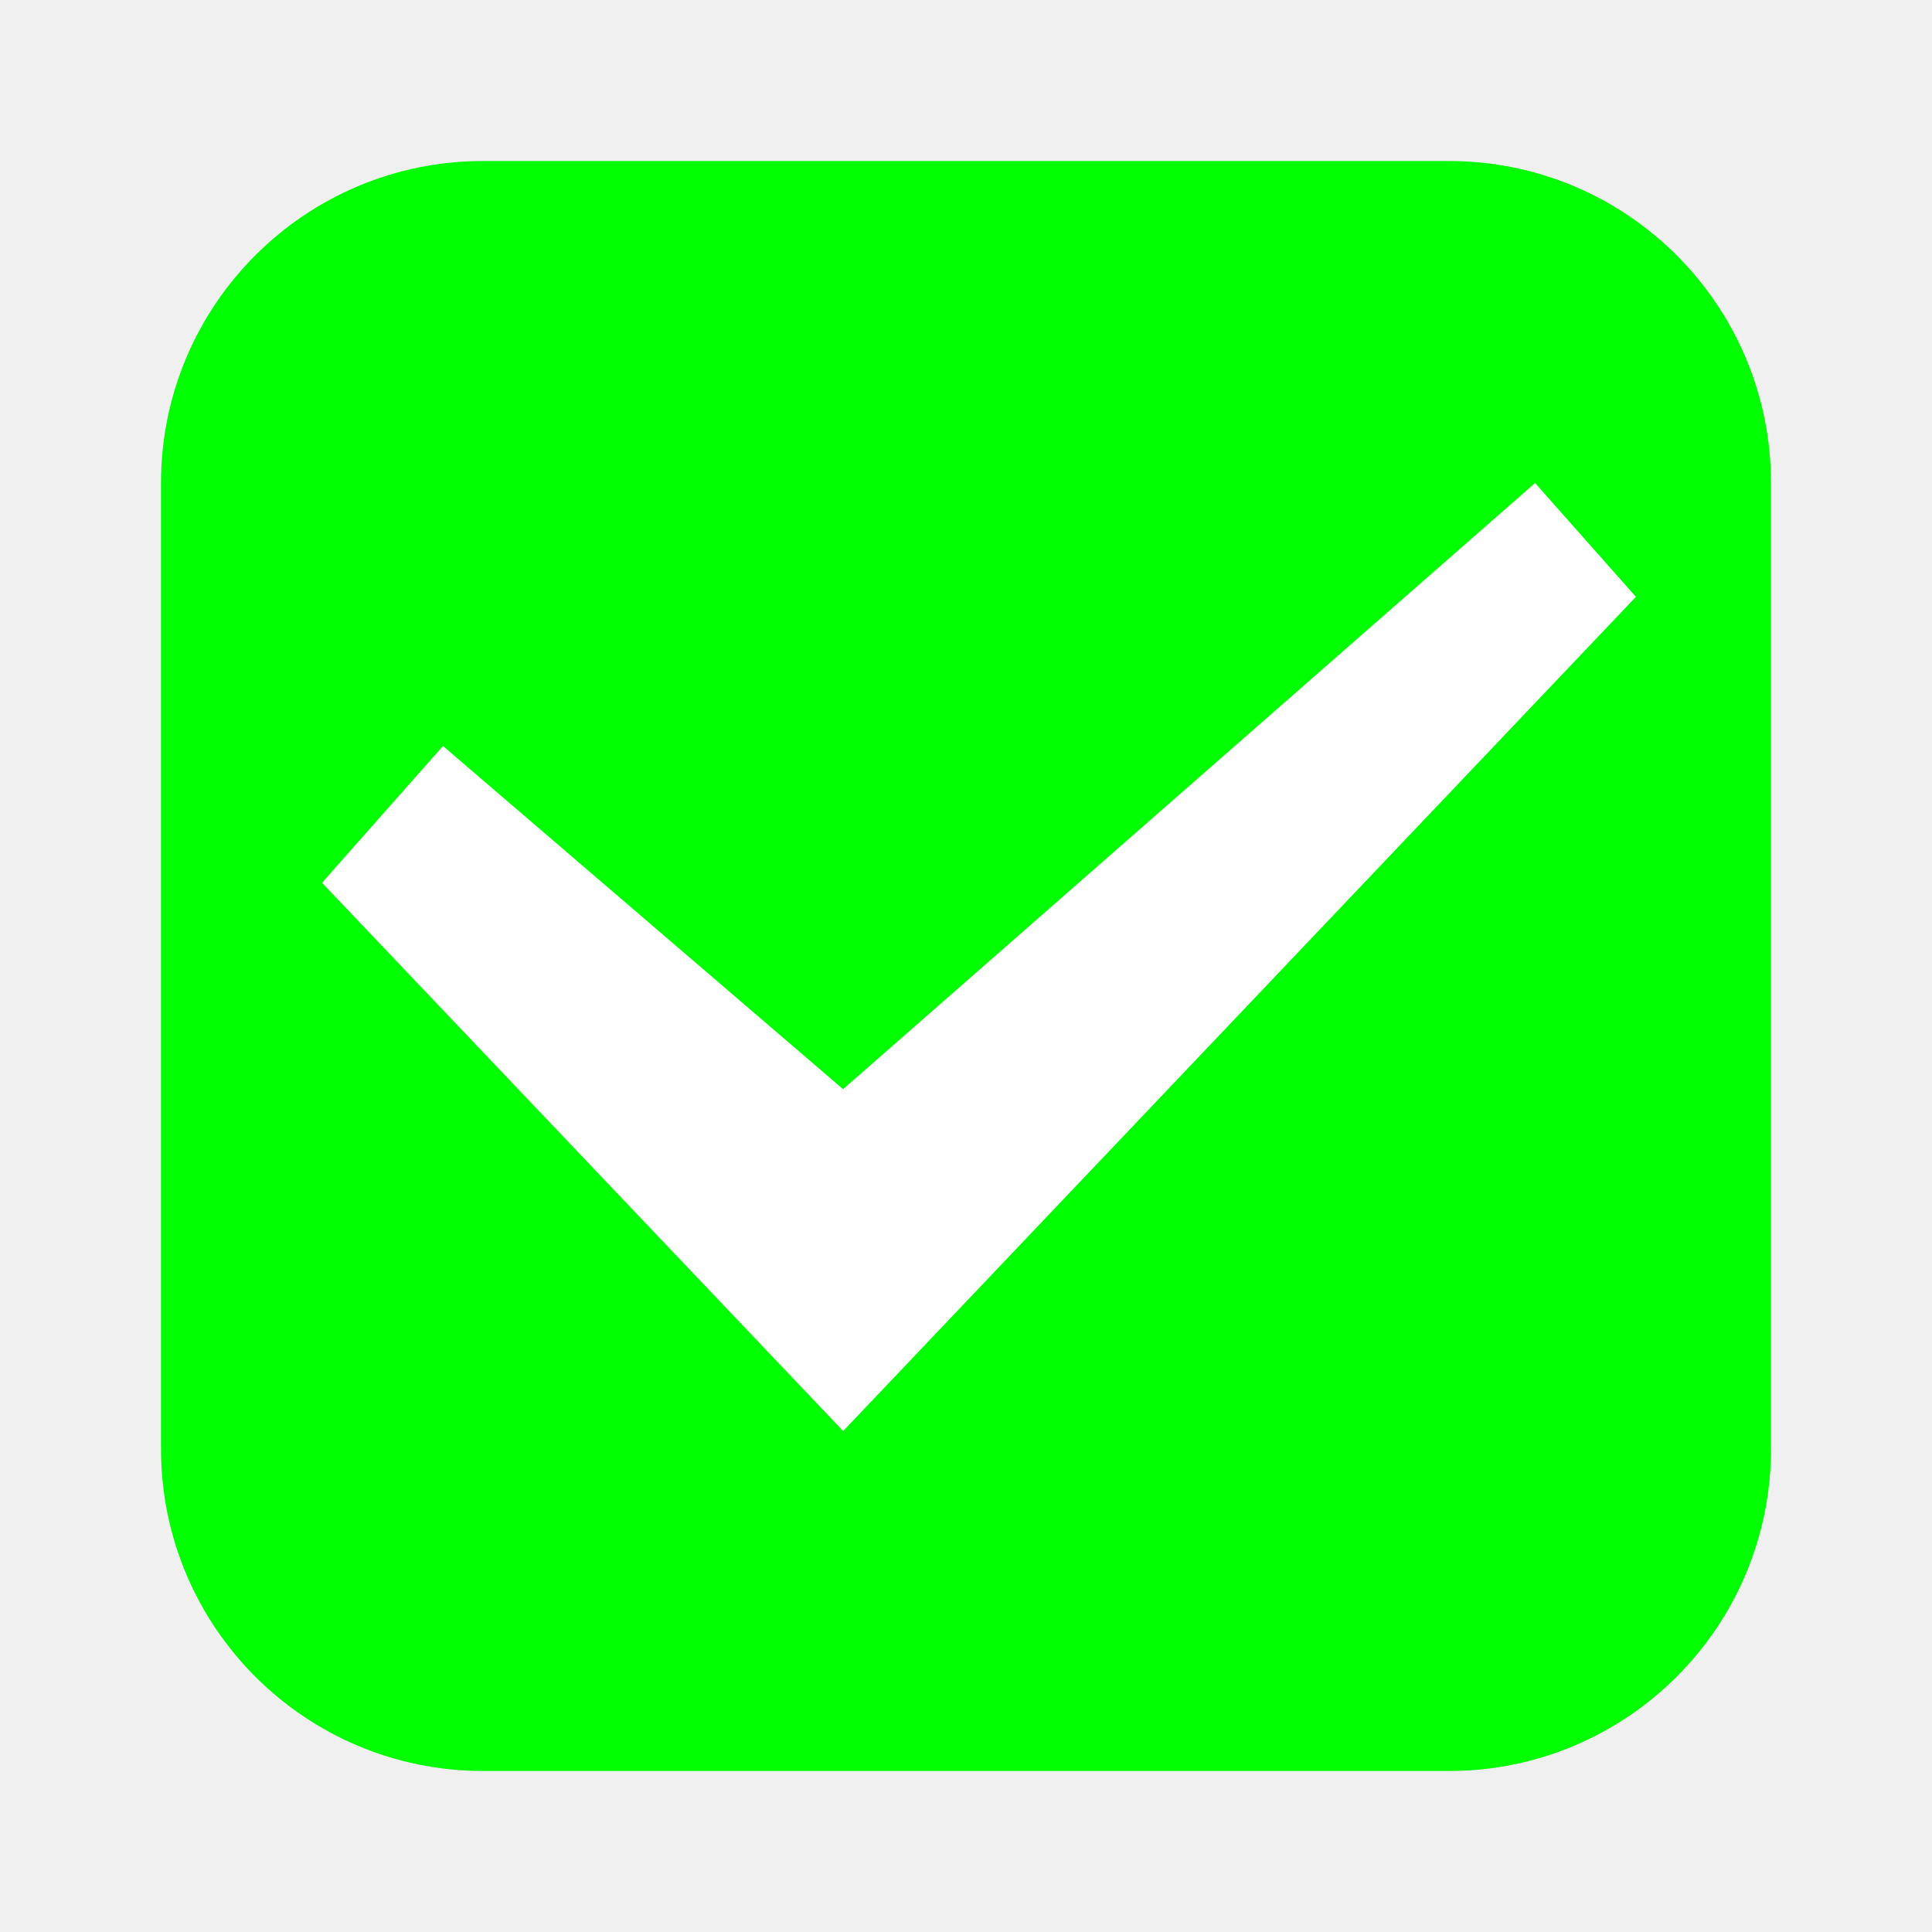
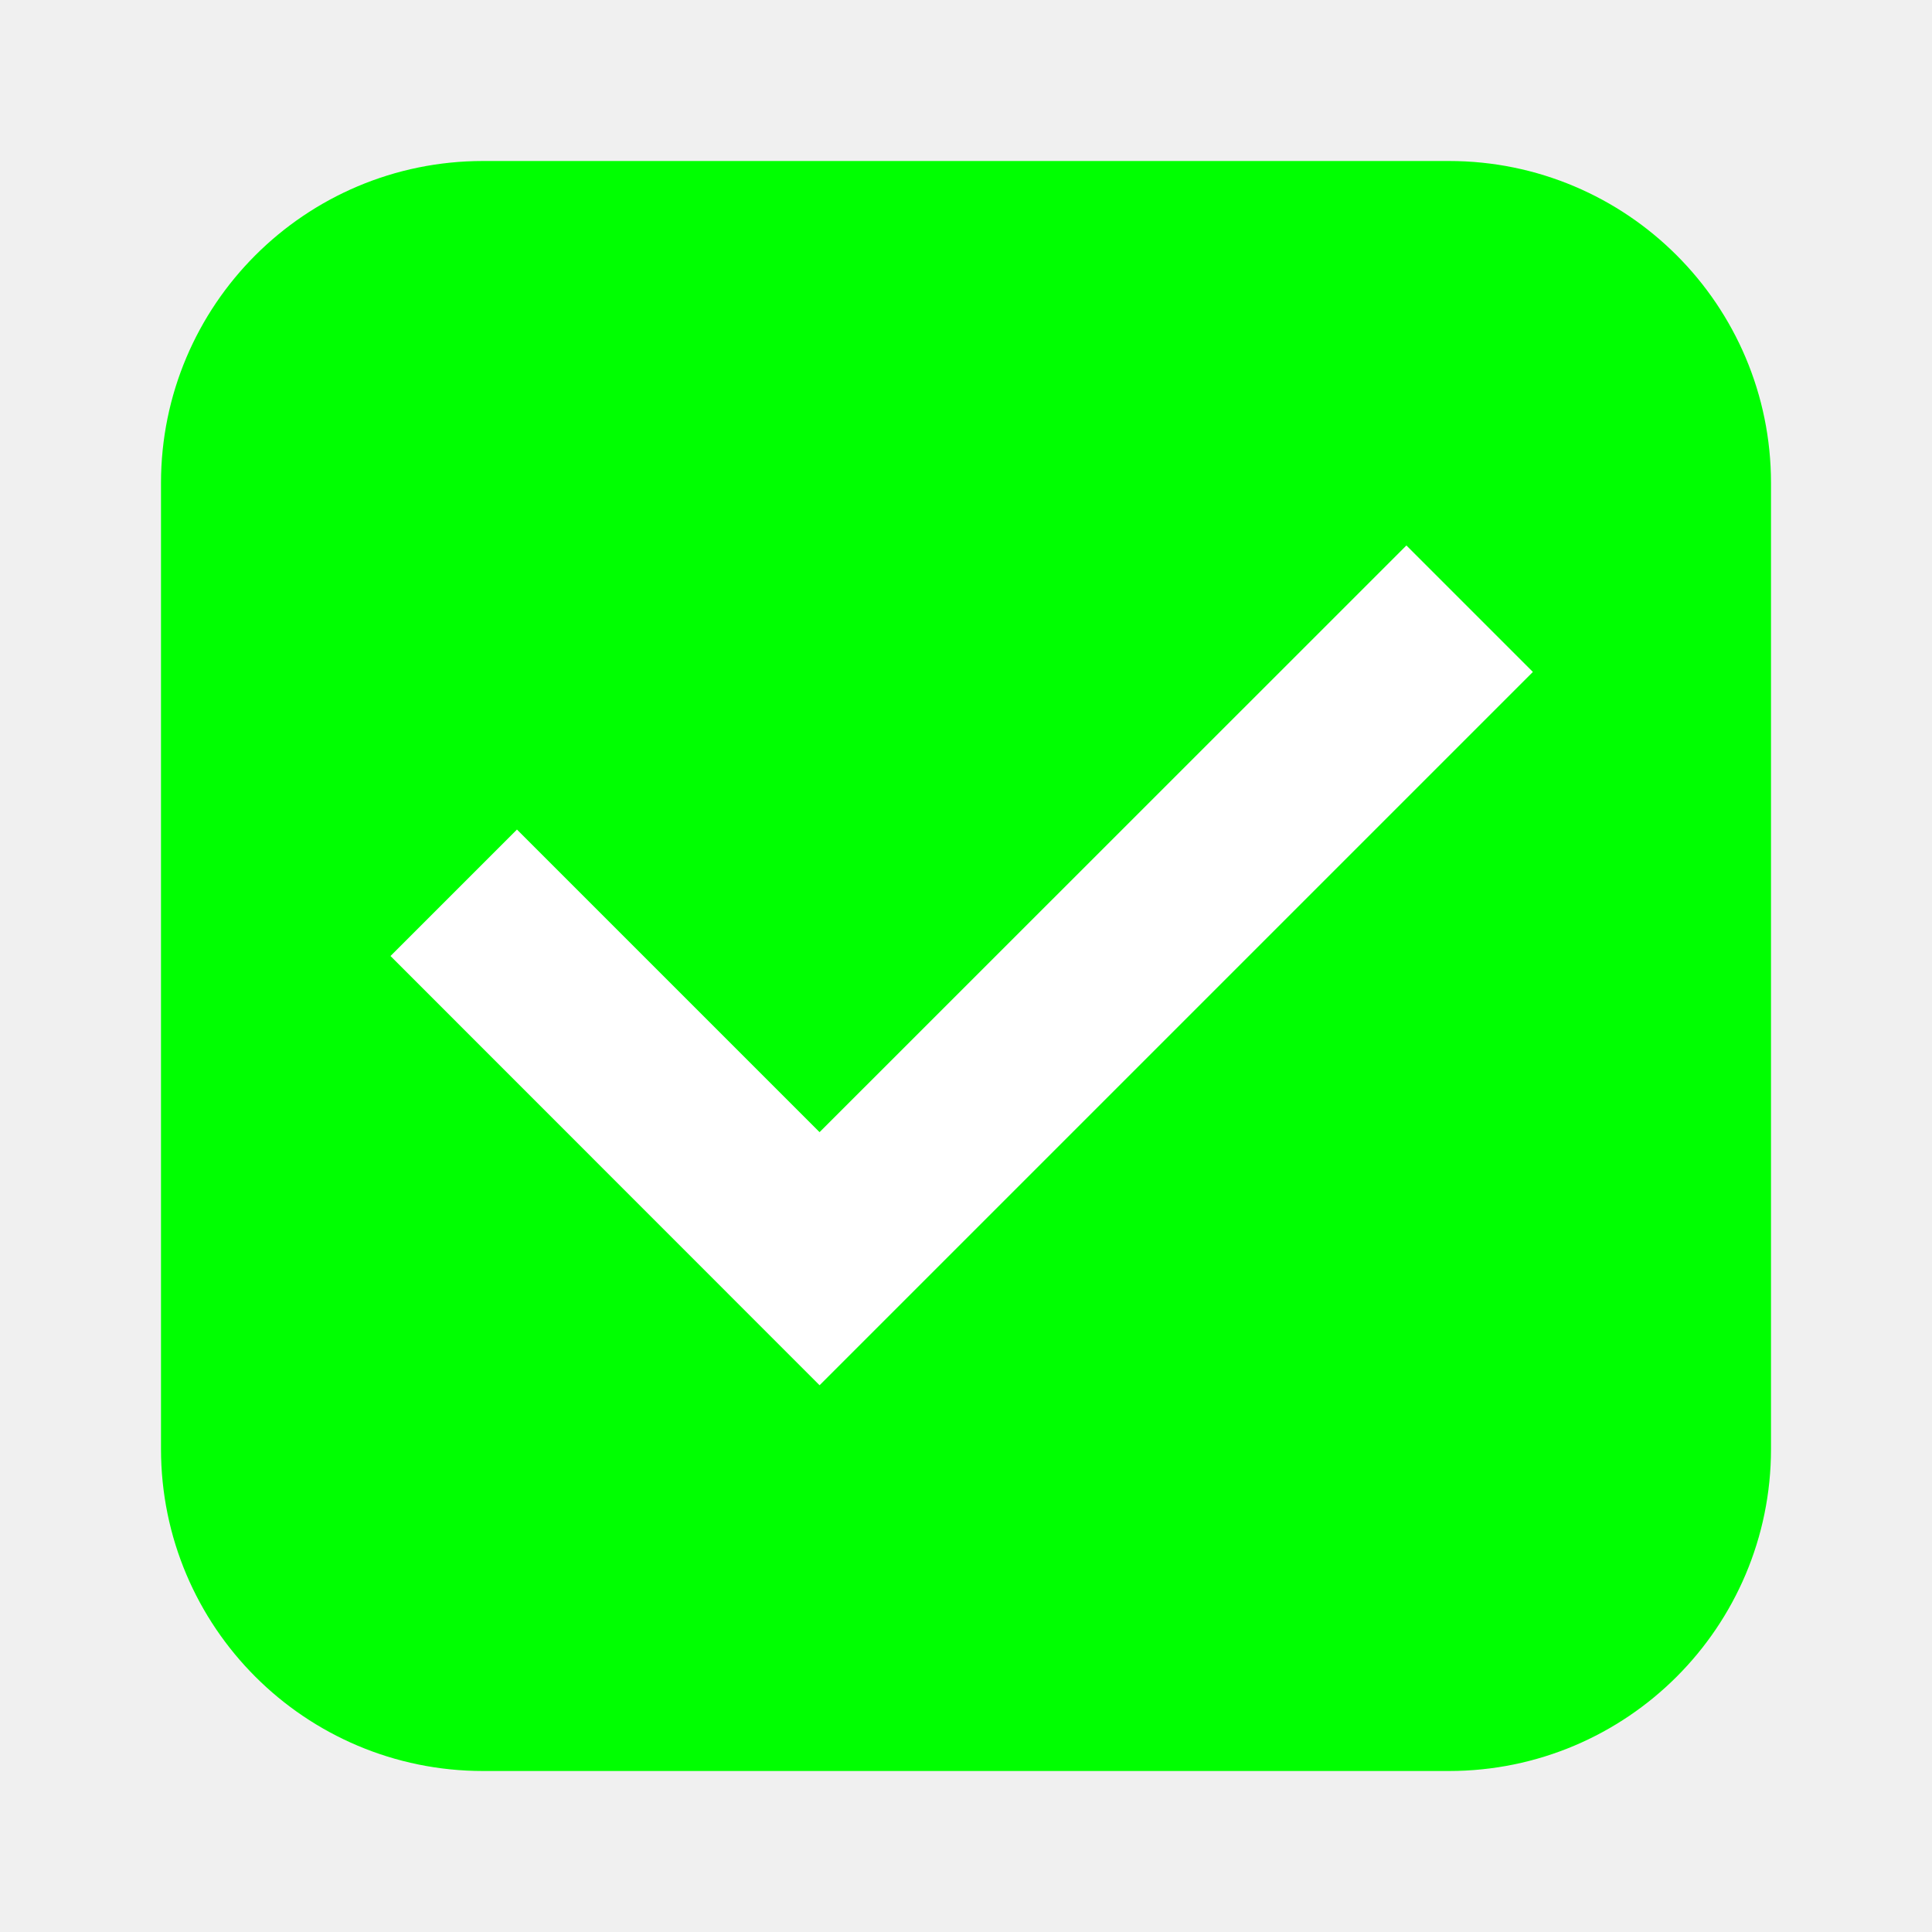
<svg xmlns="http://www.w3.org/2000/svg" width="24" height="24">
  <rect rx="3" y="3" x="3" height="18" width="18" style="color:#000;display:inline;overflow:visible;visibility:visible;fill:#00ff01;fill-opacity:1;stroke:#00ff01;stroke-width:2;stroke-linecap:butt;stroke-linejoin:round;stroke-miterlimit:4;stroke-dasharray:none;stroke-dashoffset:0;stroke-opacity:1;marker:none;enable-background:accumulate" ry="3" />
-   <path d="M20.322 7.414 19.069 6l-.118.104-8.478 7.426-4.97-4.263L4 10.966l6.474 6.811z" fill="#fff" fill-rule="evenodd" style="fill:#fff;fill-opacity:1" />
+   <path d="m 17.471,6.776 1.571,1.571 -8.861,8.861 -5.33,-5.332 1.571,-1.571 3.759,3.759 z" fill="#fff" fill-rule="evenodd" style="fill:#fff;fill-opacity:1" />
</svg>
